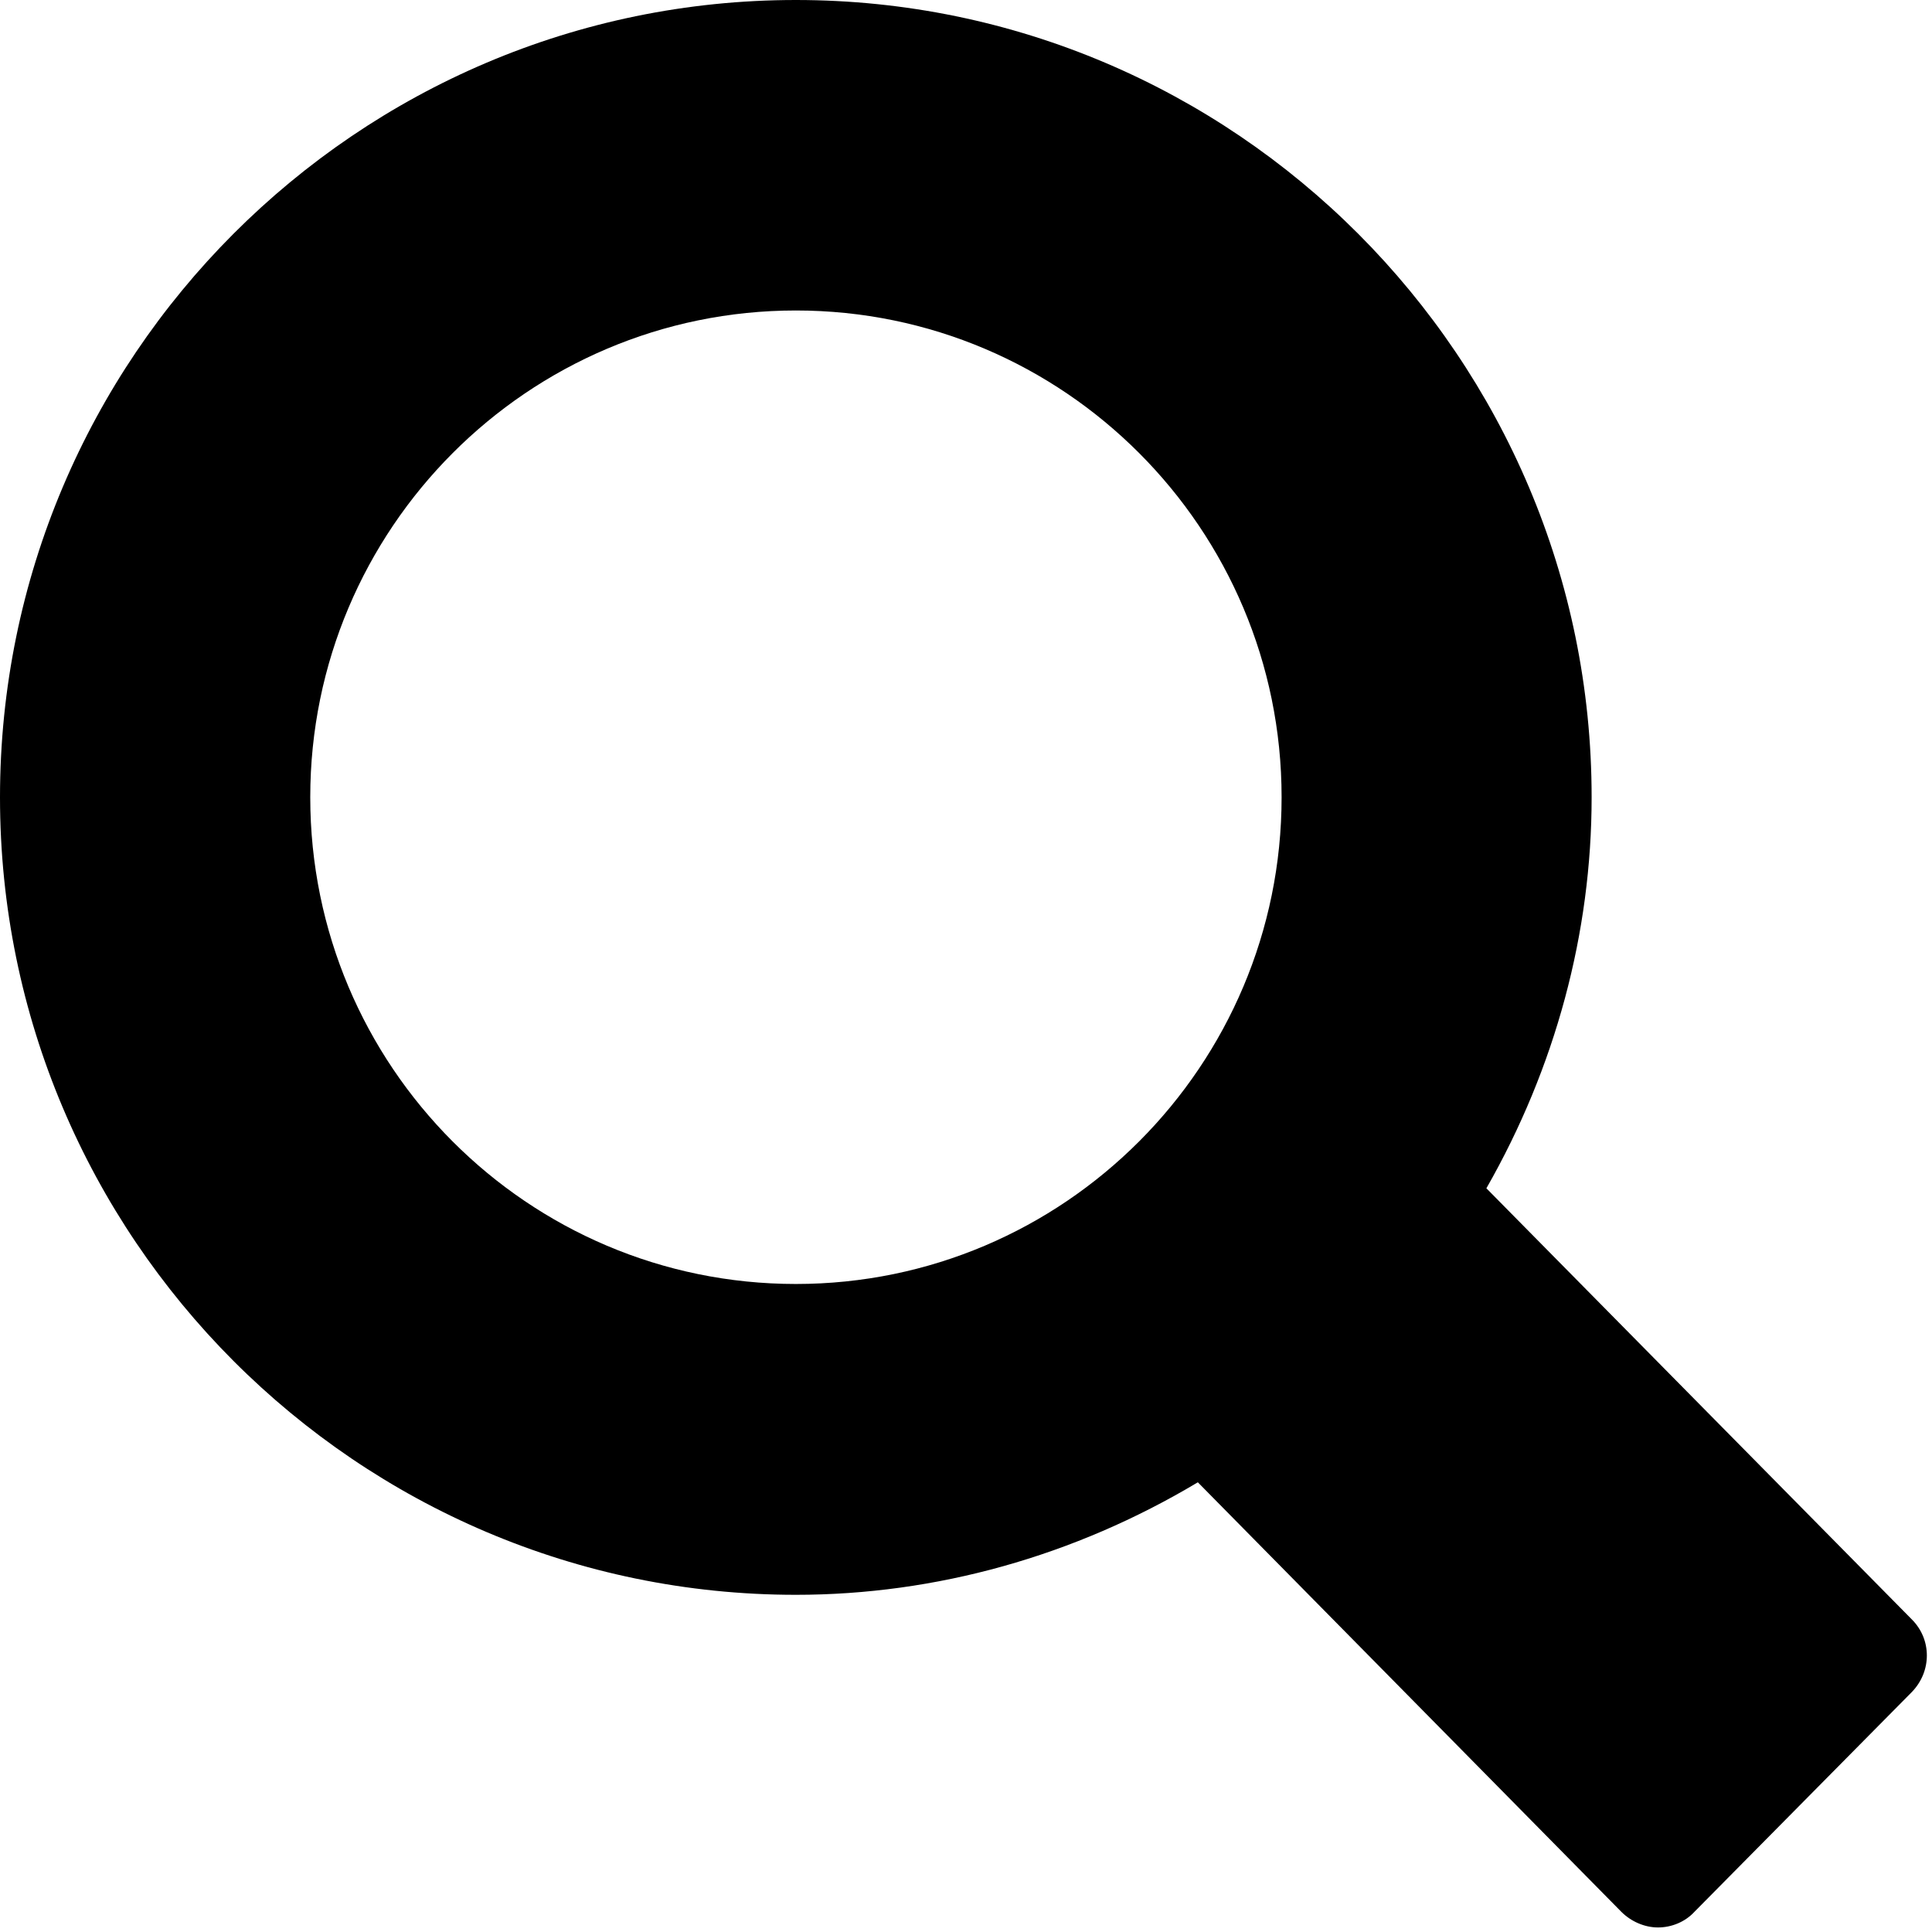
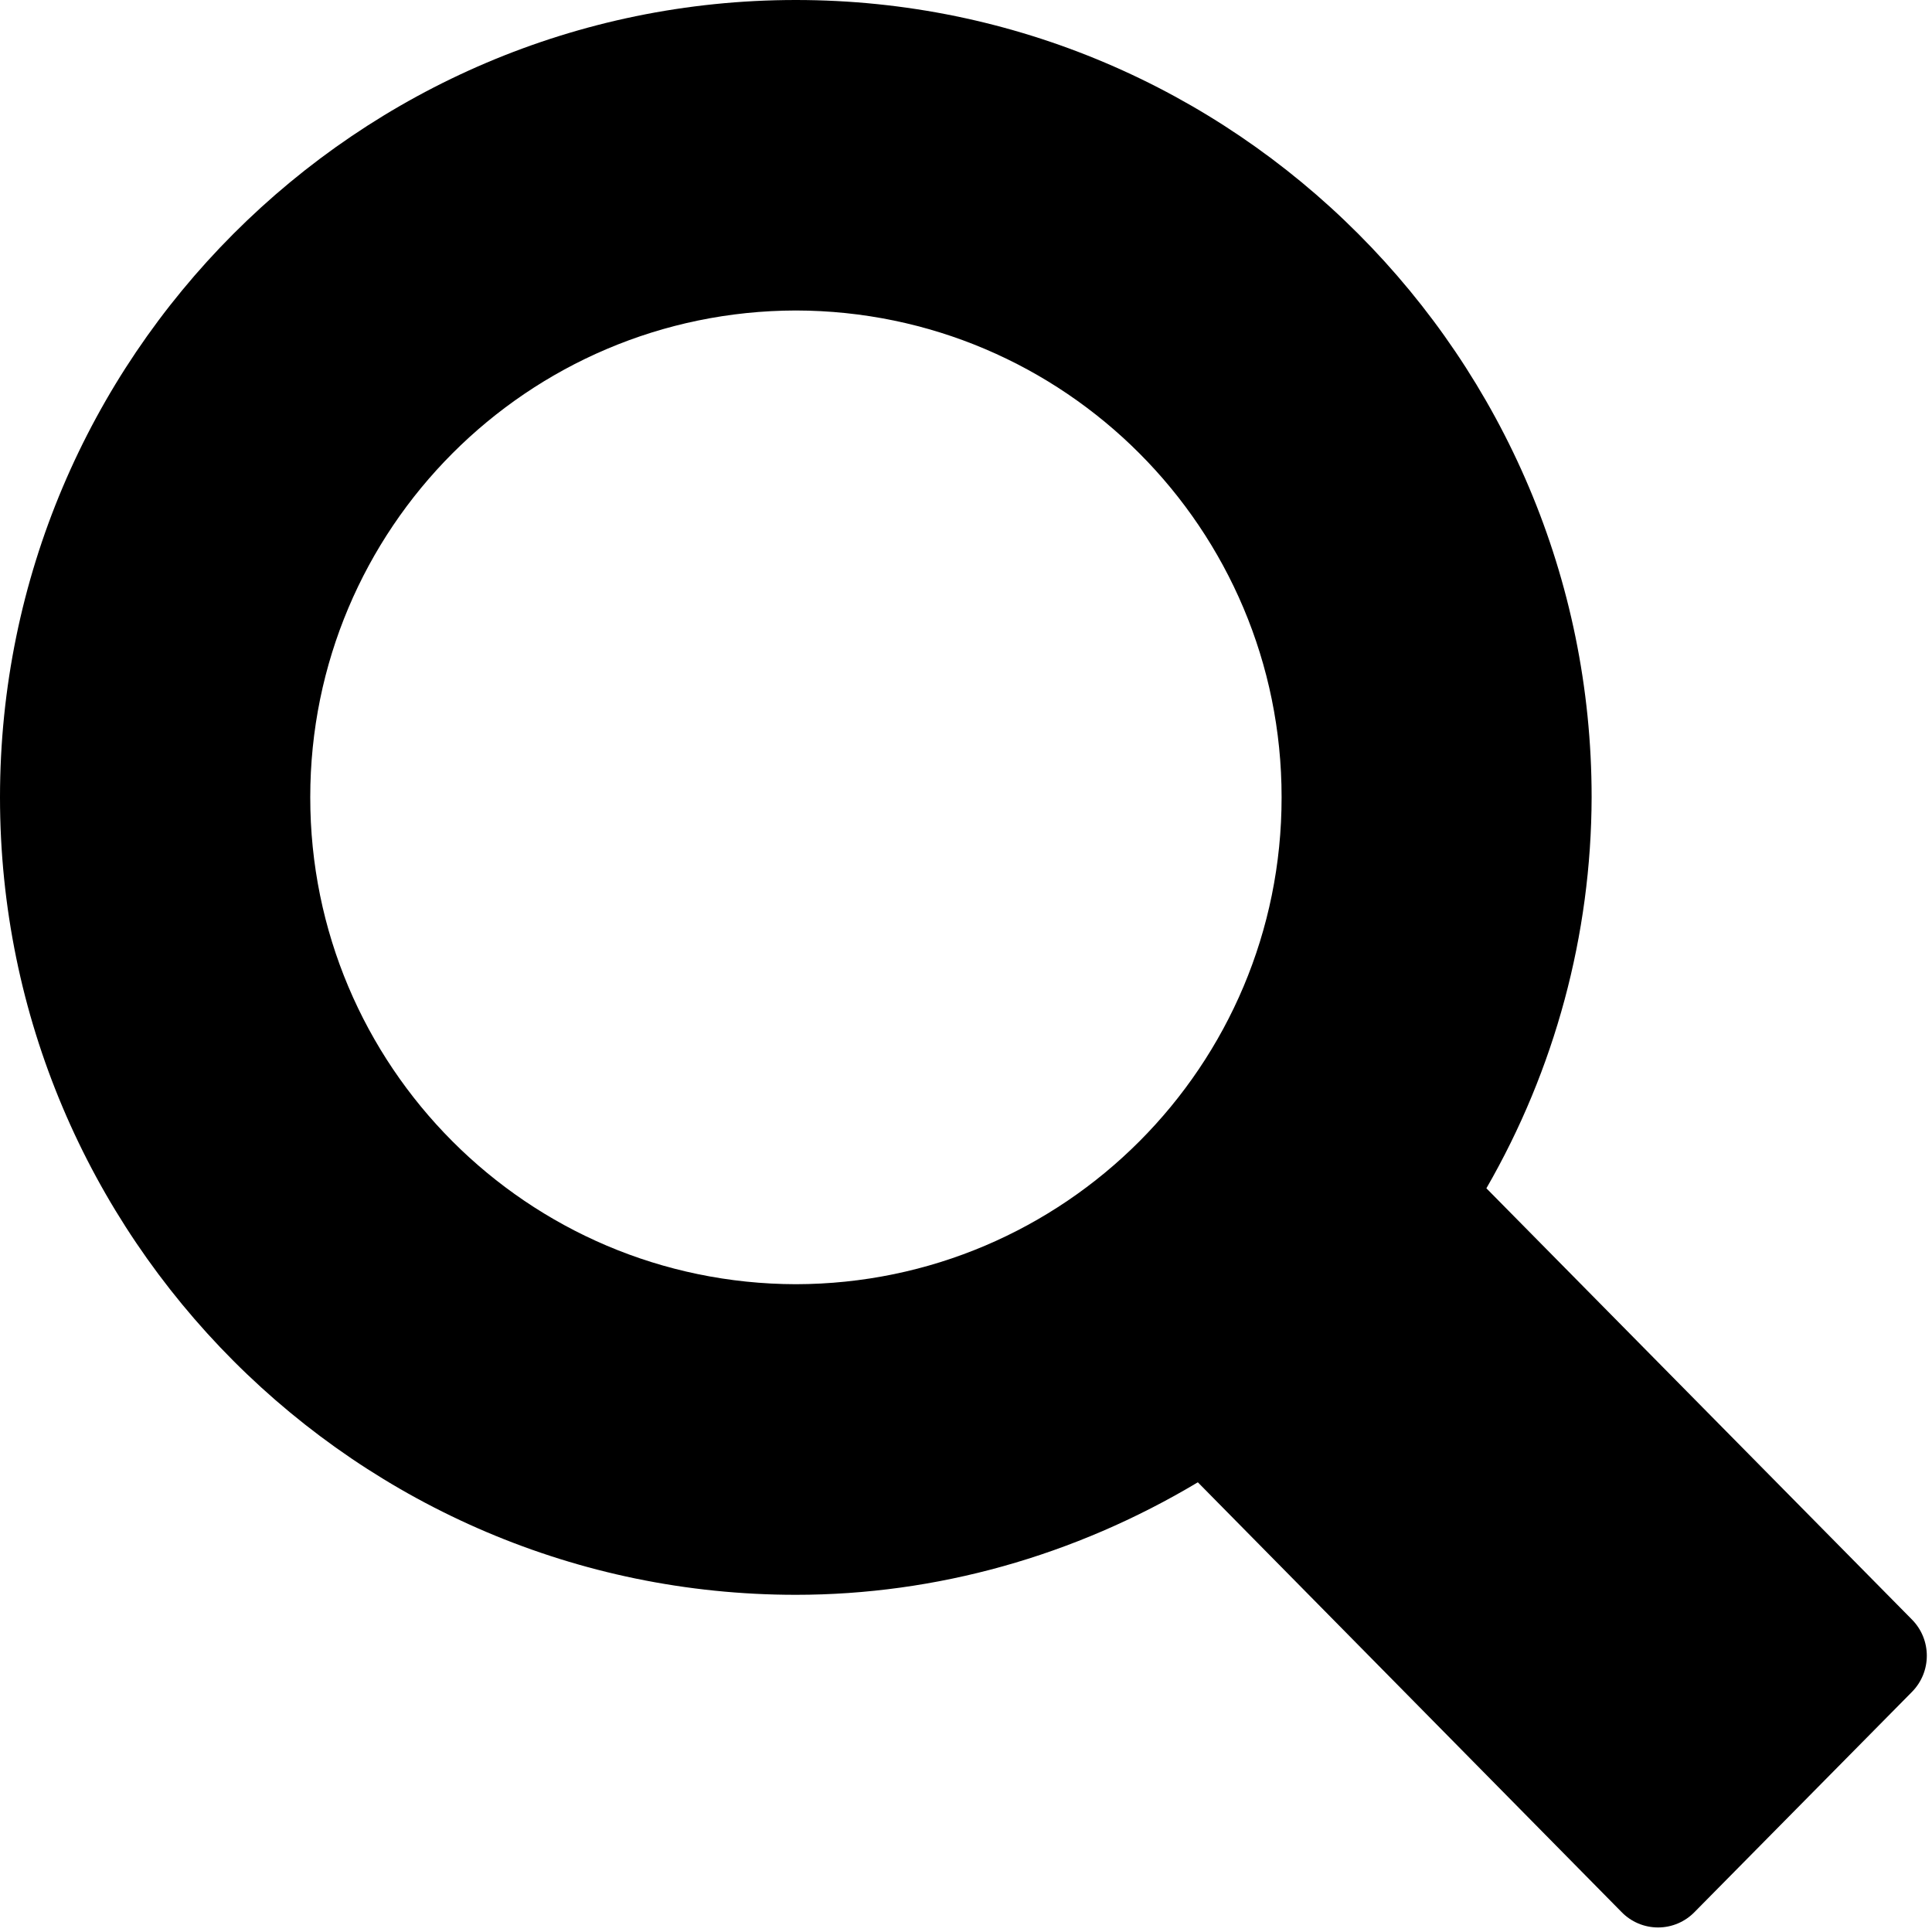
<svg xmlns="http://www.w3.org/2000/svg" width="17" height="17" viewBox="0 0 17 17">
-   <g id="Page-1" fill="none" fill-rule="evenodd">
-     <path d="M16.823 14.25l-3.744-3.794c.608-1.064.926-2.247.926-3.44C14.006 3.148 10.862 0 7.003 0 3.143 0 0 3.148 0 7.016s3.144 7.017 7.003 7.017c1.232 0 2.45-.34 3.537-.99l3.727 3.78c.084.084.203.137.322.137.118 0 .238-.048.32-.137l1.913-1.934c.177-.182.177-.464 0-.64zM7.003 2.732c2.358 0 4.274 1.92 4.274 4.283 0 2.363-1.916 4.283-4.274 4.283S2.73 9.38 2.73 7.015c0-2.362 1.915-4.283 4.273-4.283z" id="search" fill="#000" />
-   </g>
+   <path d="M16.823 14.25l-3.744-3.794a6.92 6.92 0 0 0 .926-3.44C14.006 3.148 10.862 0 7.003 0 3.143 0 0 3.148 0 7.016s3.144 7.017 7.003 7.017c1.232 0 2.45-.34 3.537-.99l3.727 3.78a.448.448 0 0 0 .645 0l1.91-1.934a.453.453 0 0 0 0-.64zM7.003 2.732a4.282 4.282 0 0 1 4.274 4.283A4.282 4.282 0 0 1 7.003 11.3 4.282 4.282 0 0 1 2.73 7.015a4.282 4.282 0 0 1 4.273-4.283z" fill="#000" fill-rule="evenodd" />
</svg>
